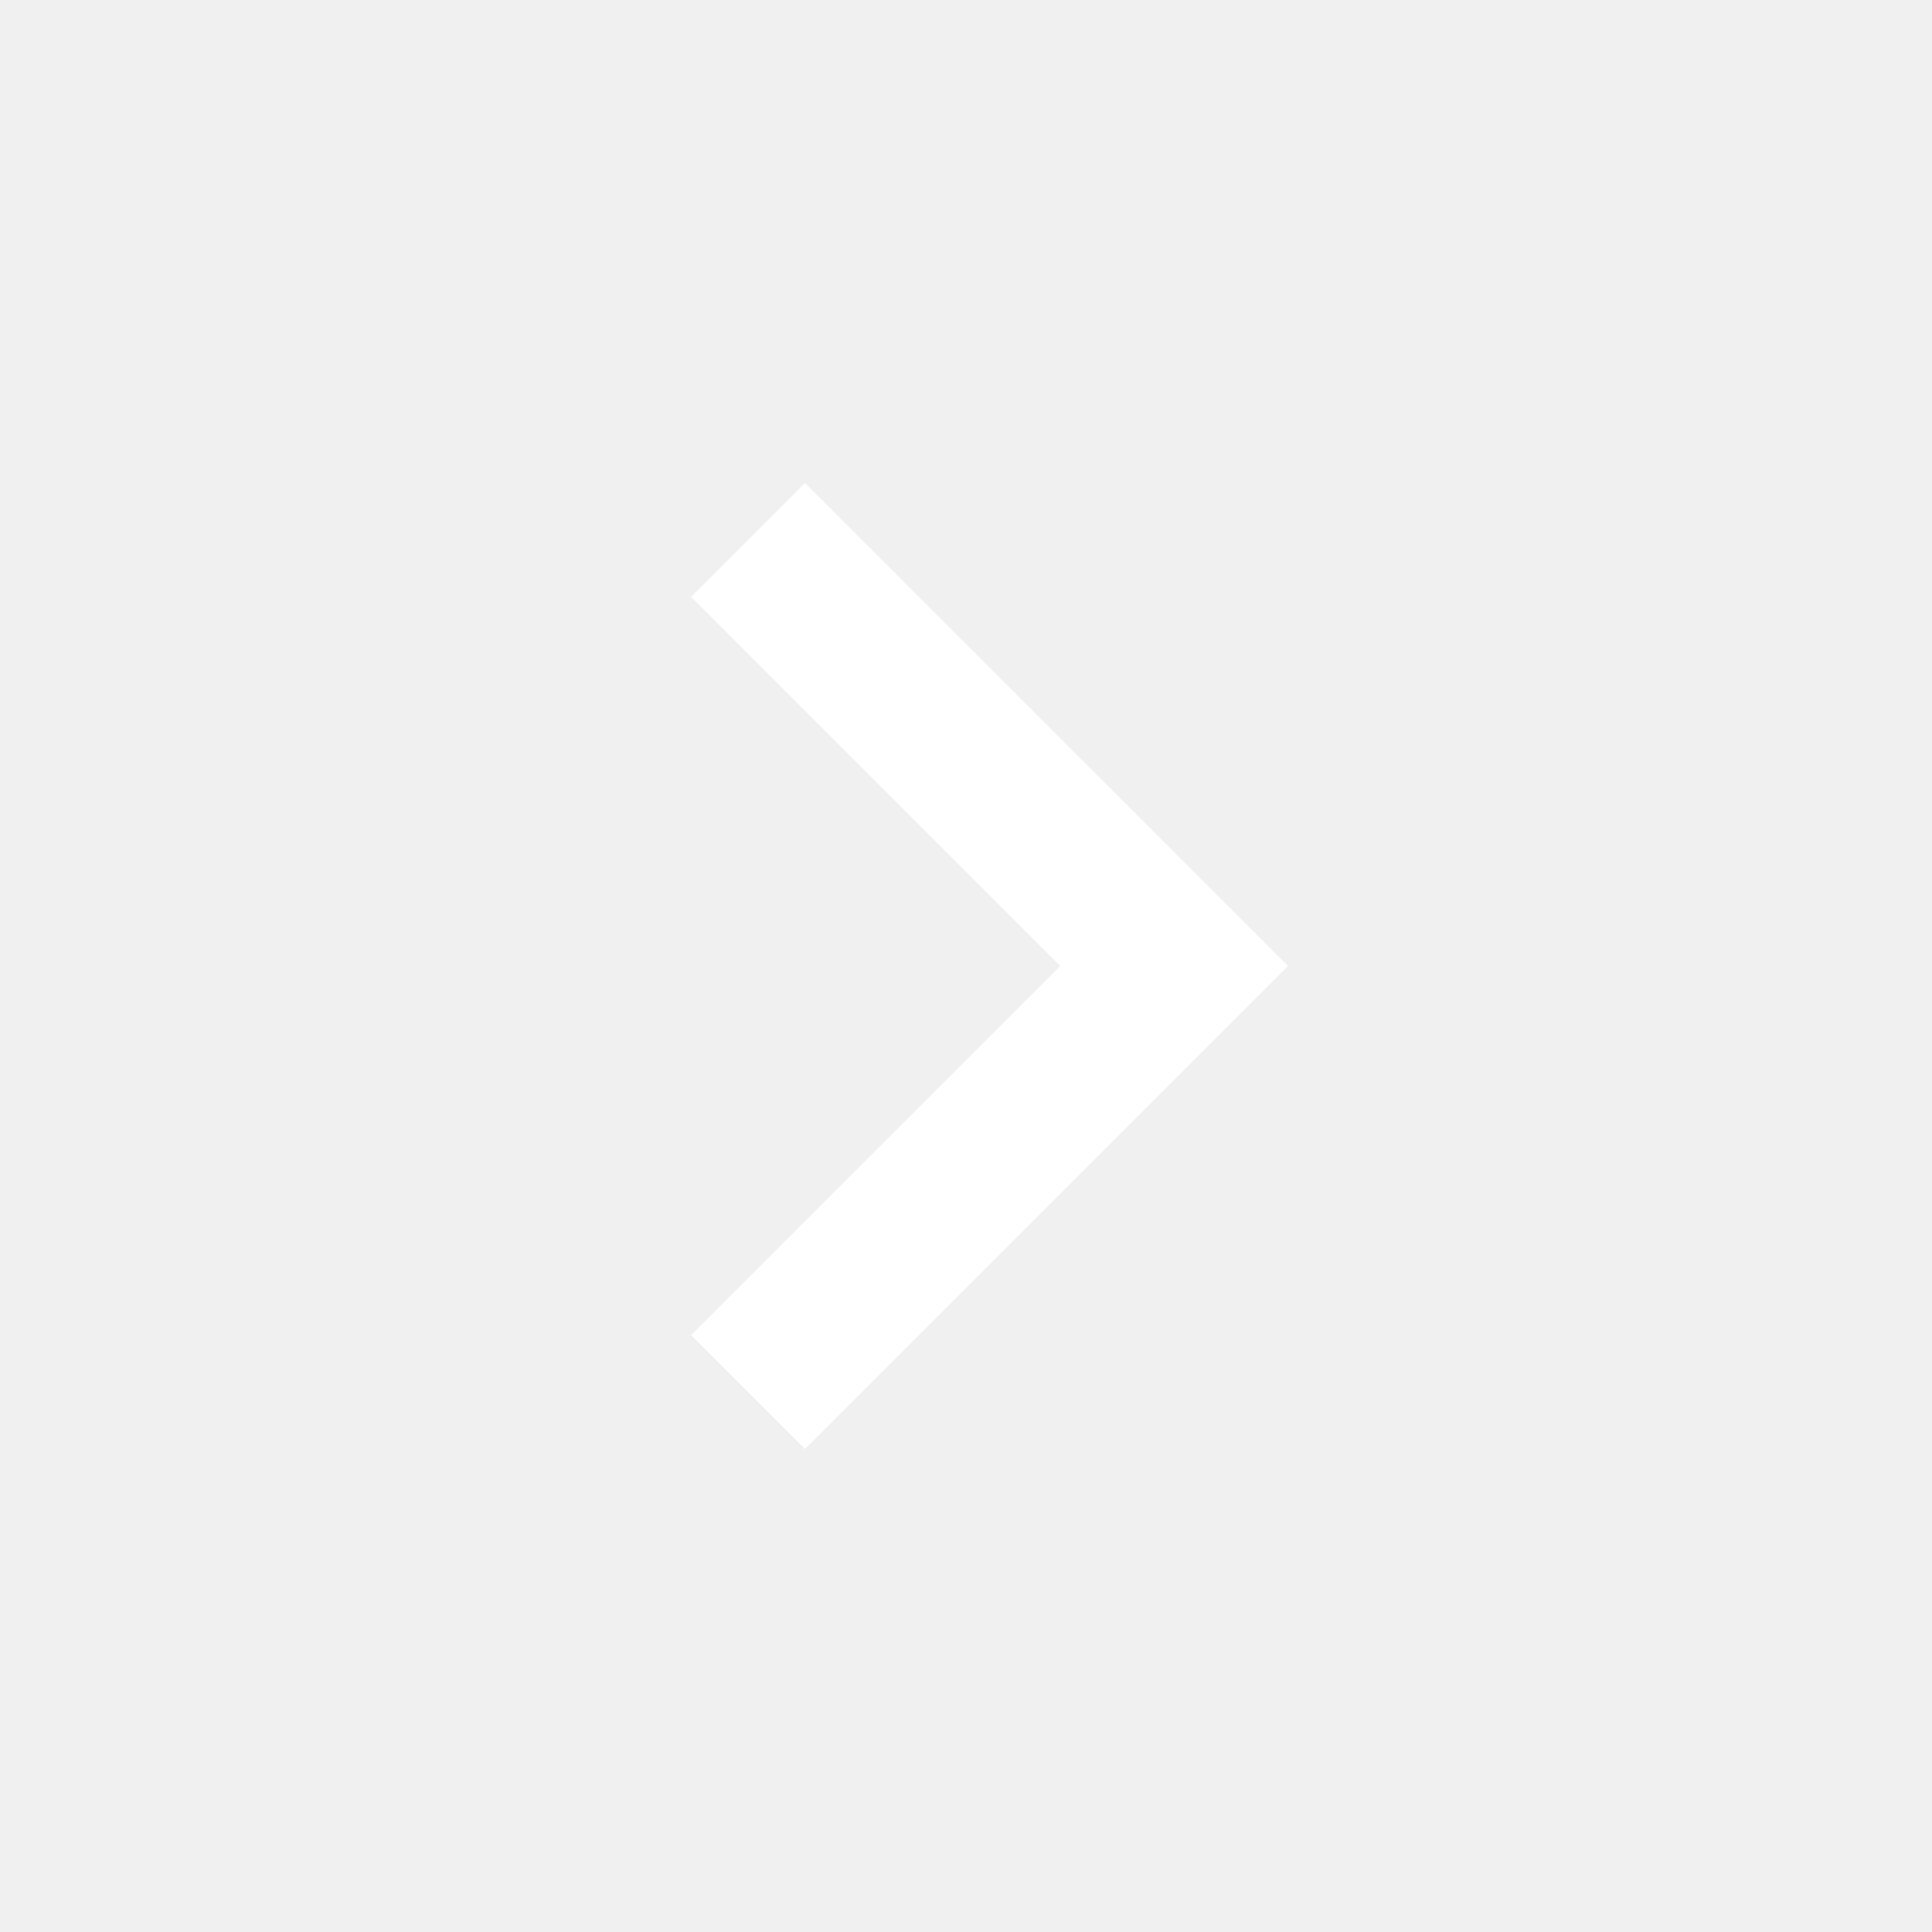
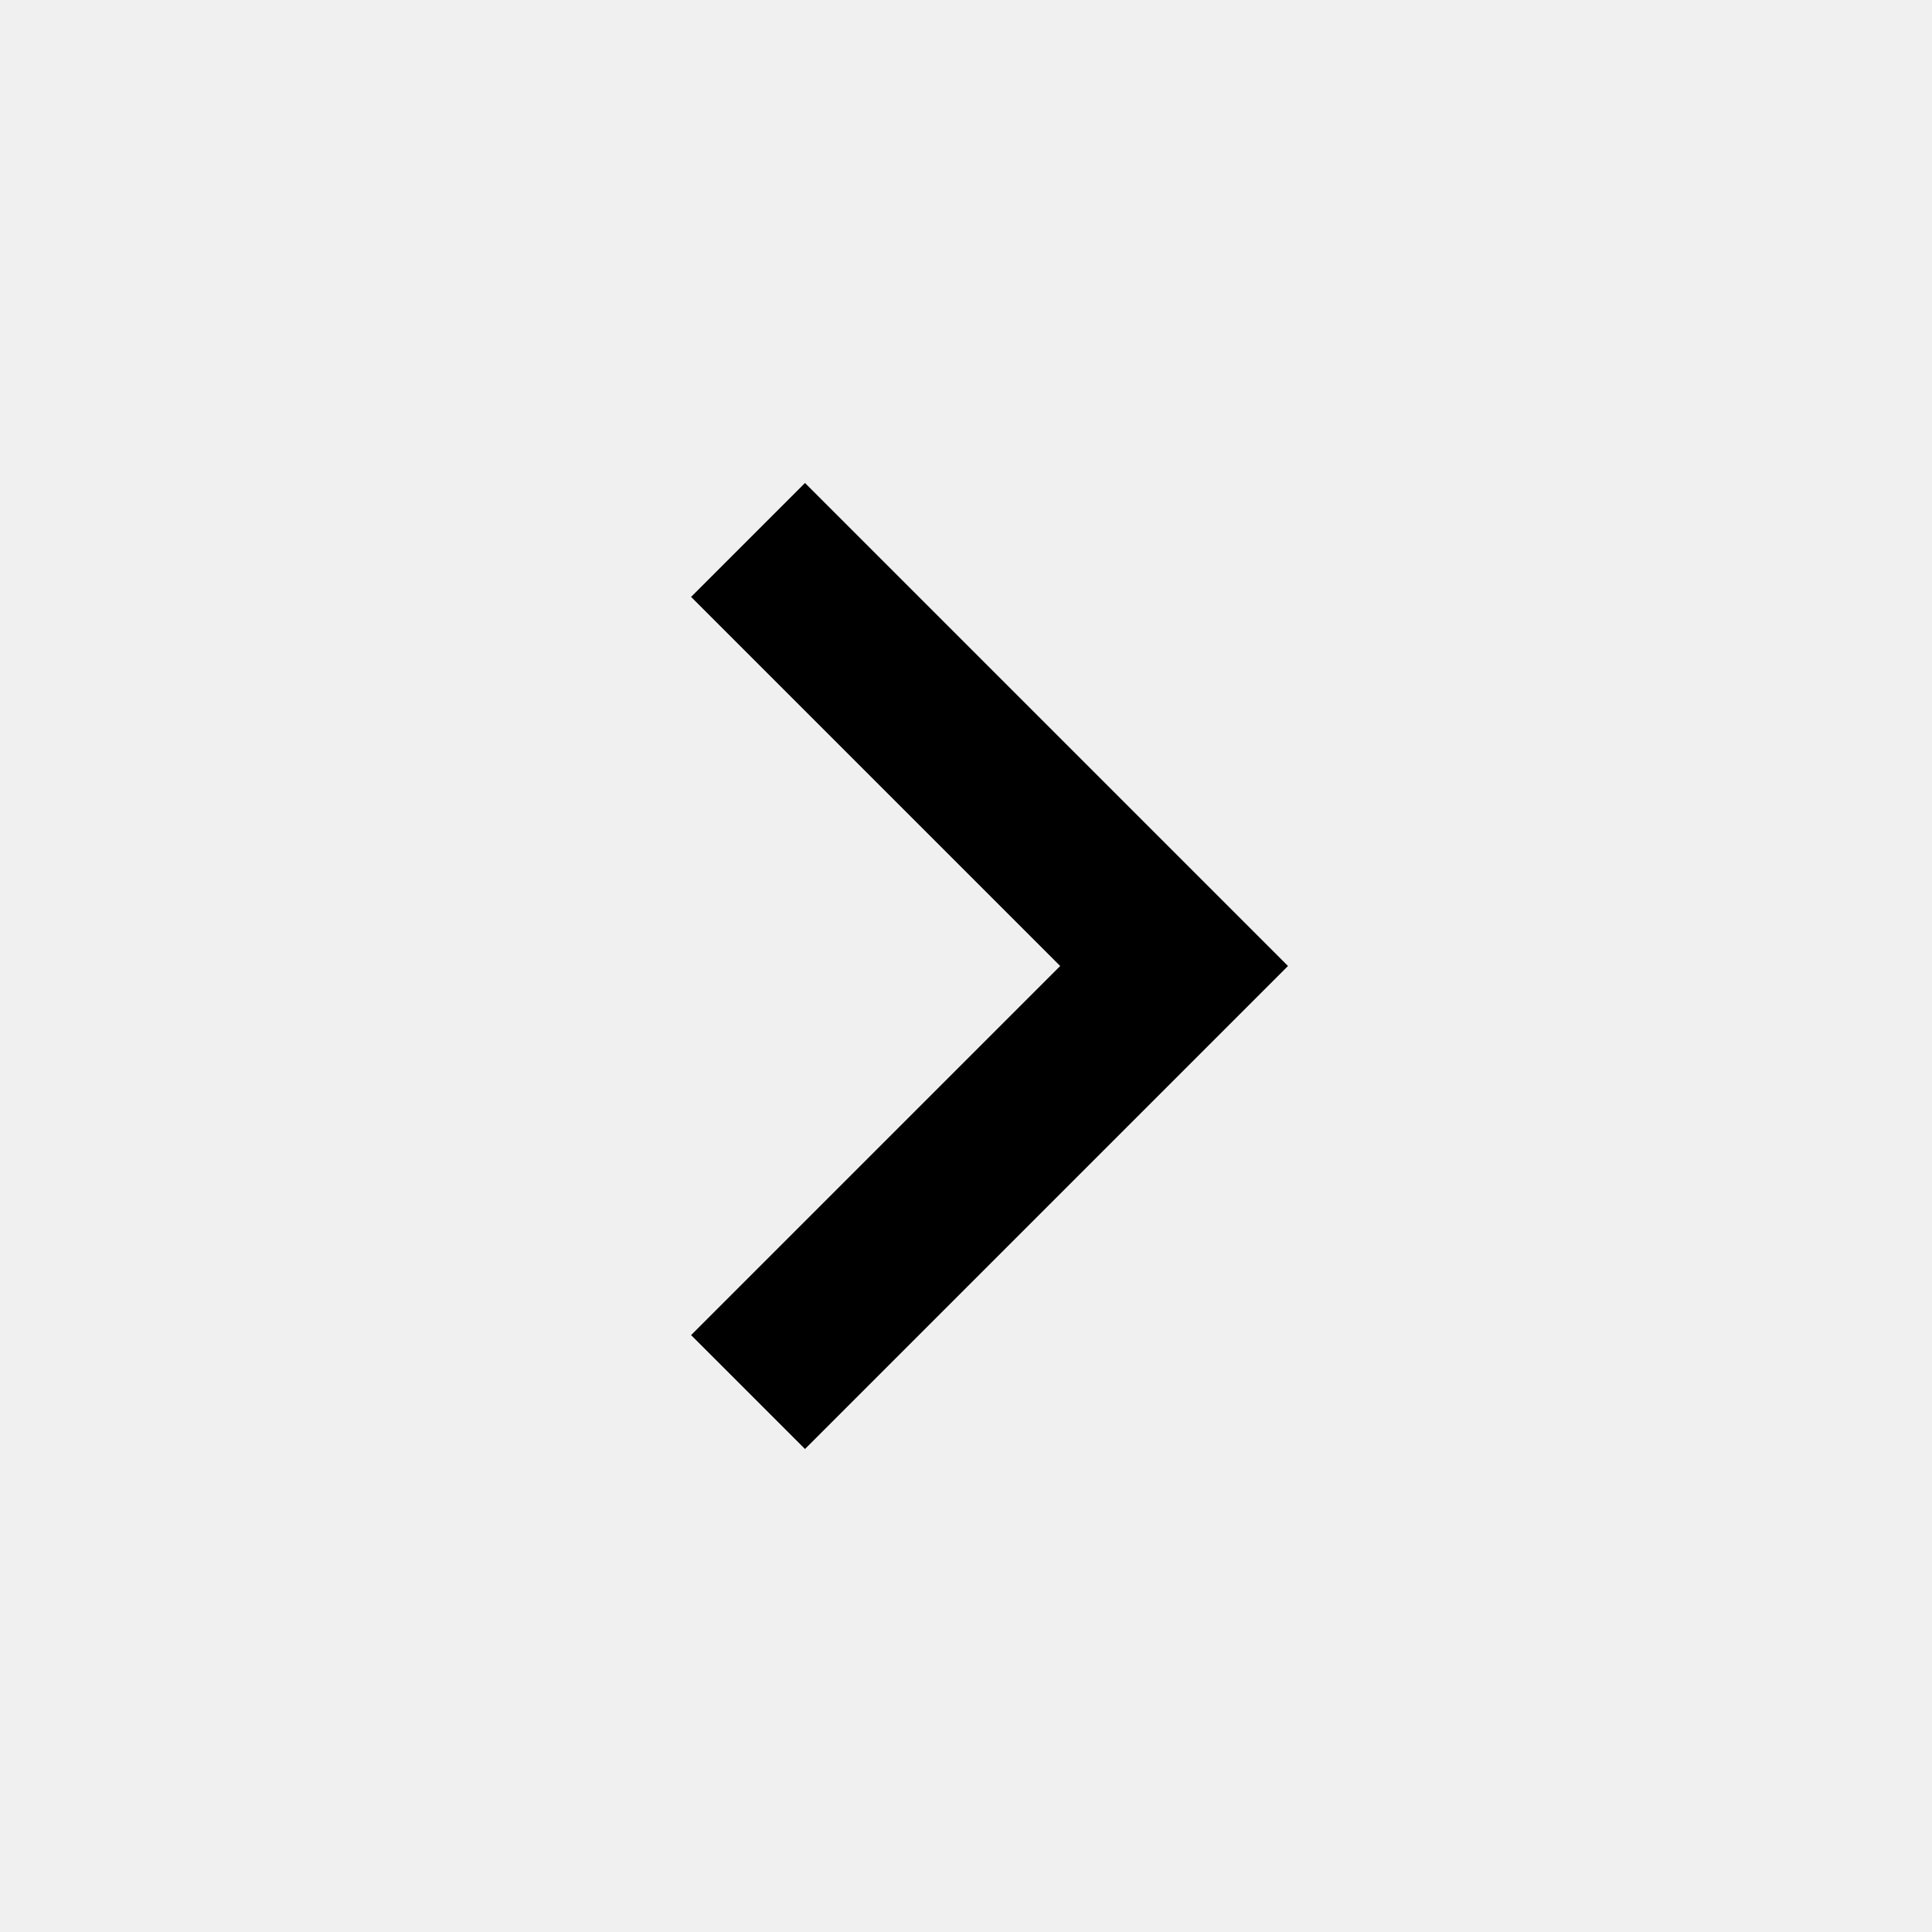
<svg xmlns="http://www.w3.org/2000/svg" width="48" height="48" viewBox="0 0 48 48">
-   <path d="M20 12l-2.83 2.83L26.34 24l-9.17 9.17L20 36l12-12z" fill="white" />
+   <path d="M20 12l-2.83 2.83L26.34 24l-9.17 9.17L20 36l12-12z" fill="black" />
  <path d="M0 0h48v48H0z" fill="none" />
</svg>
